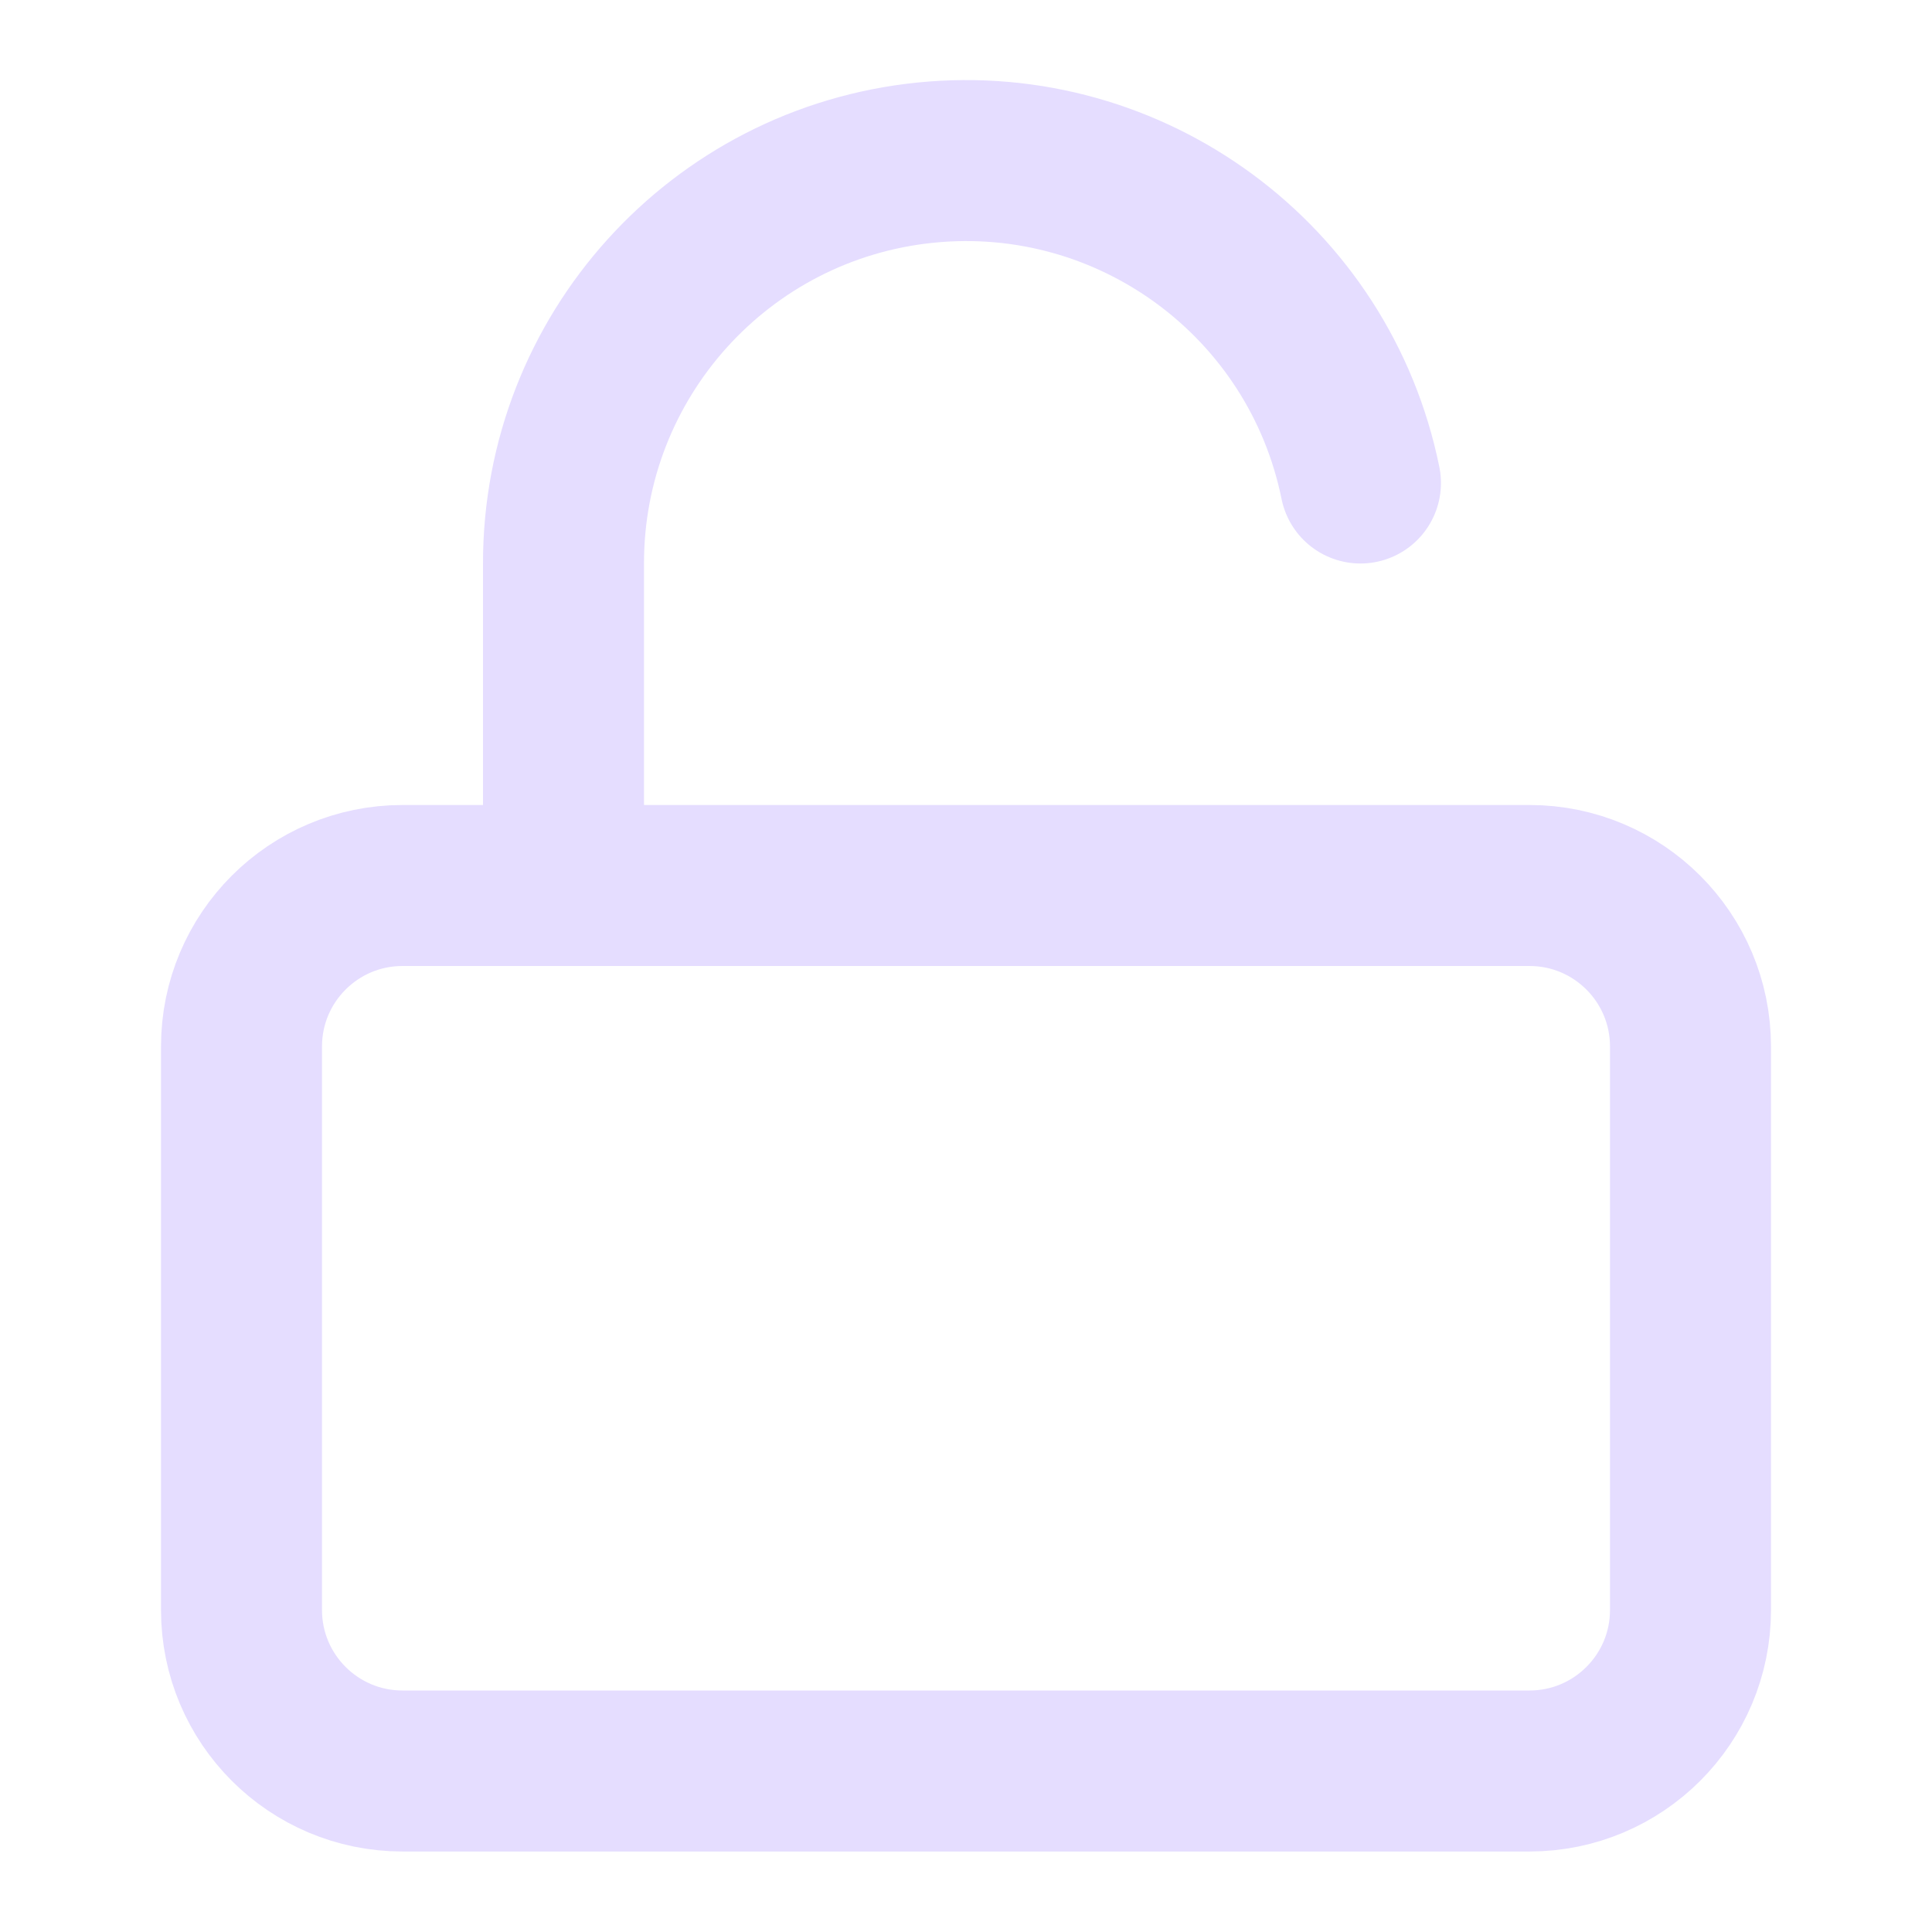
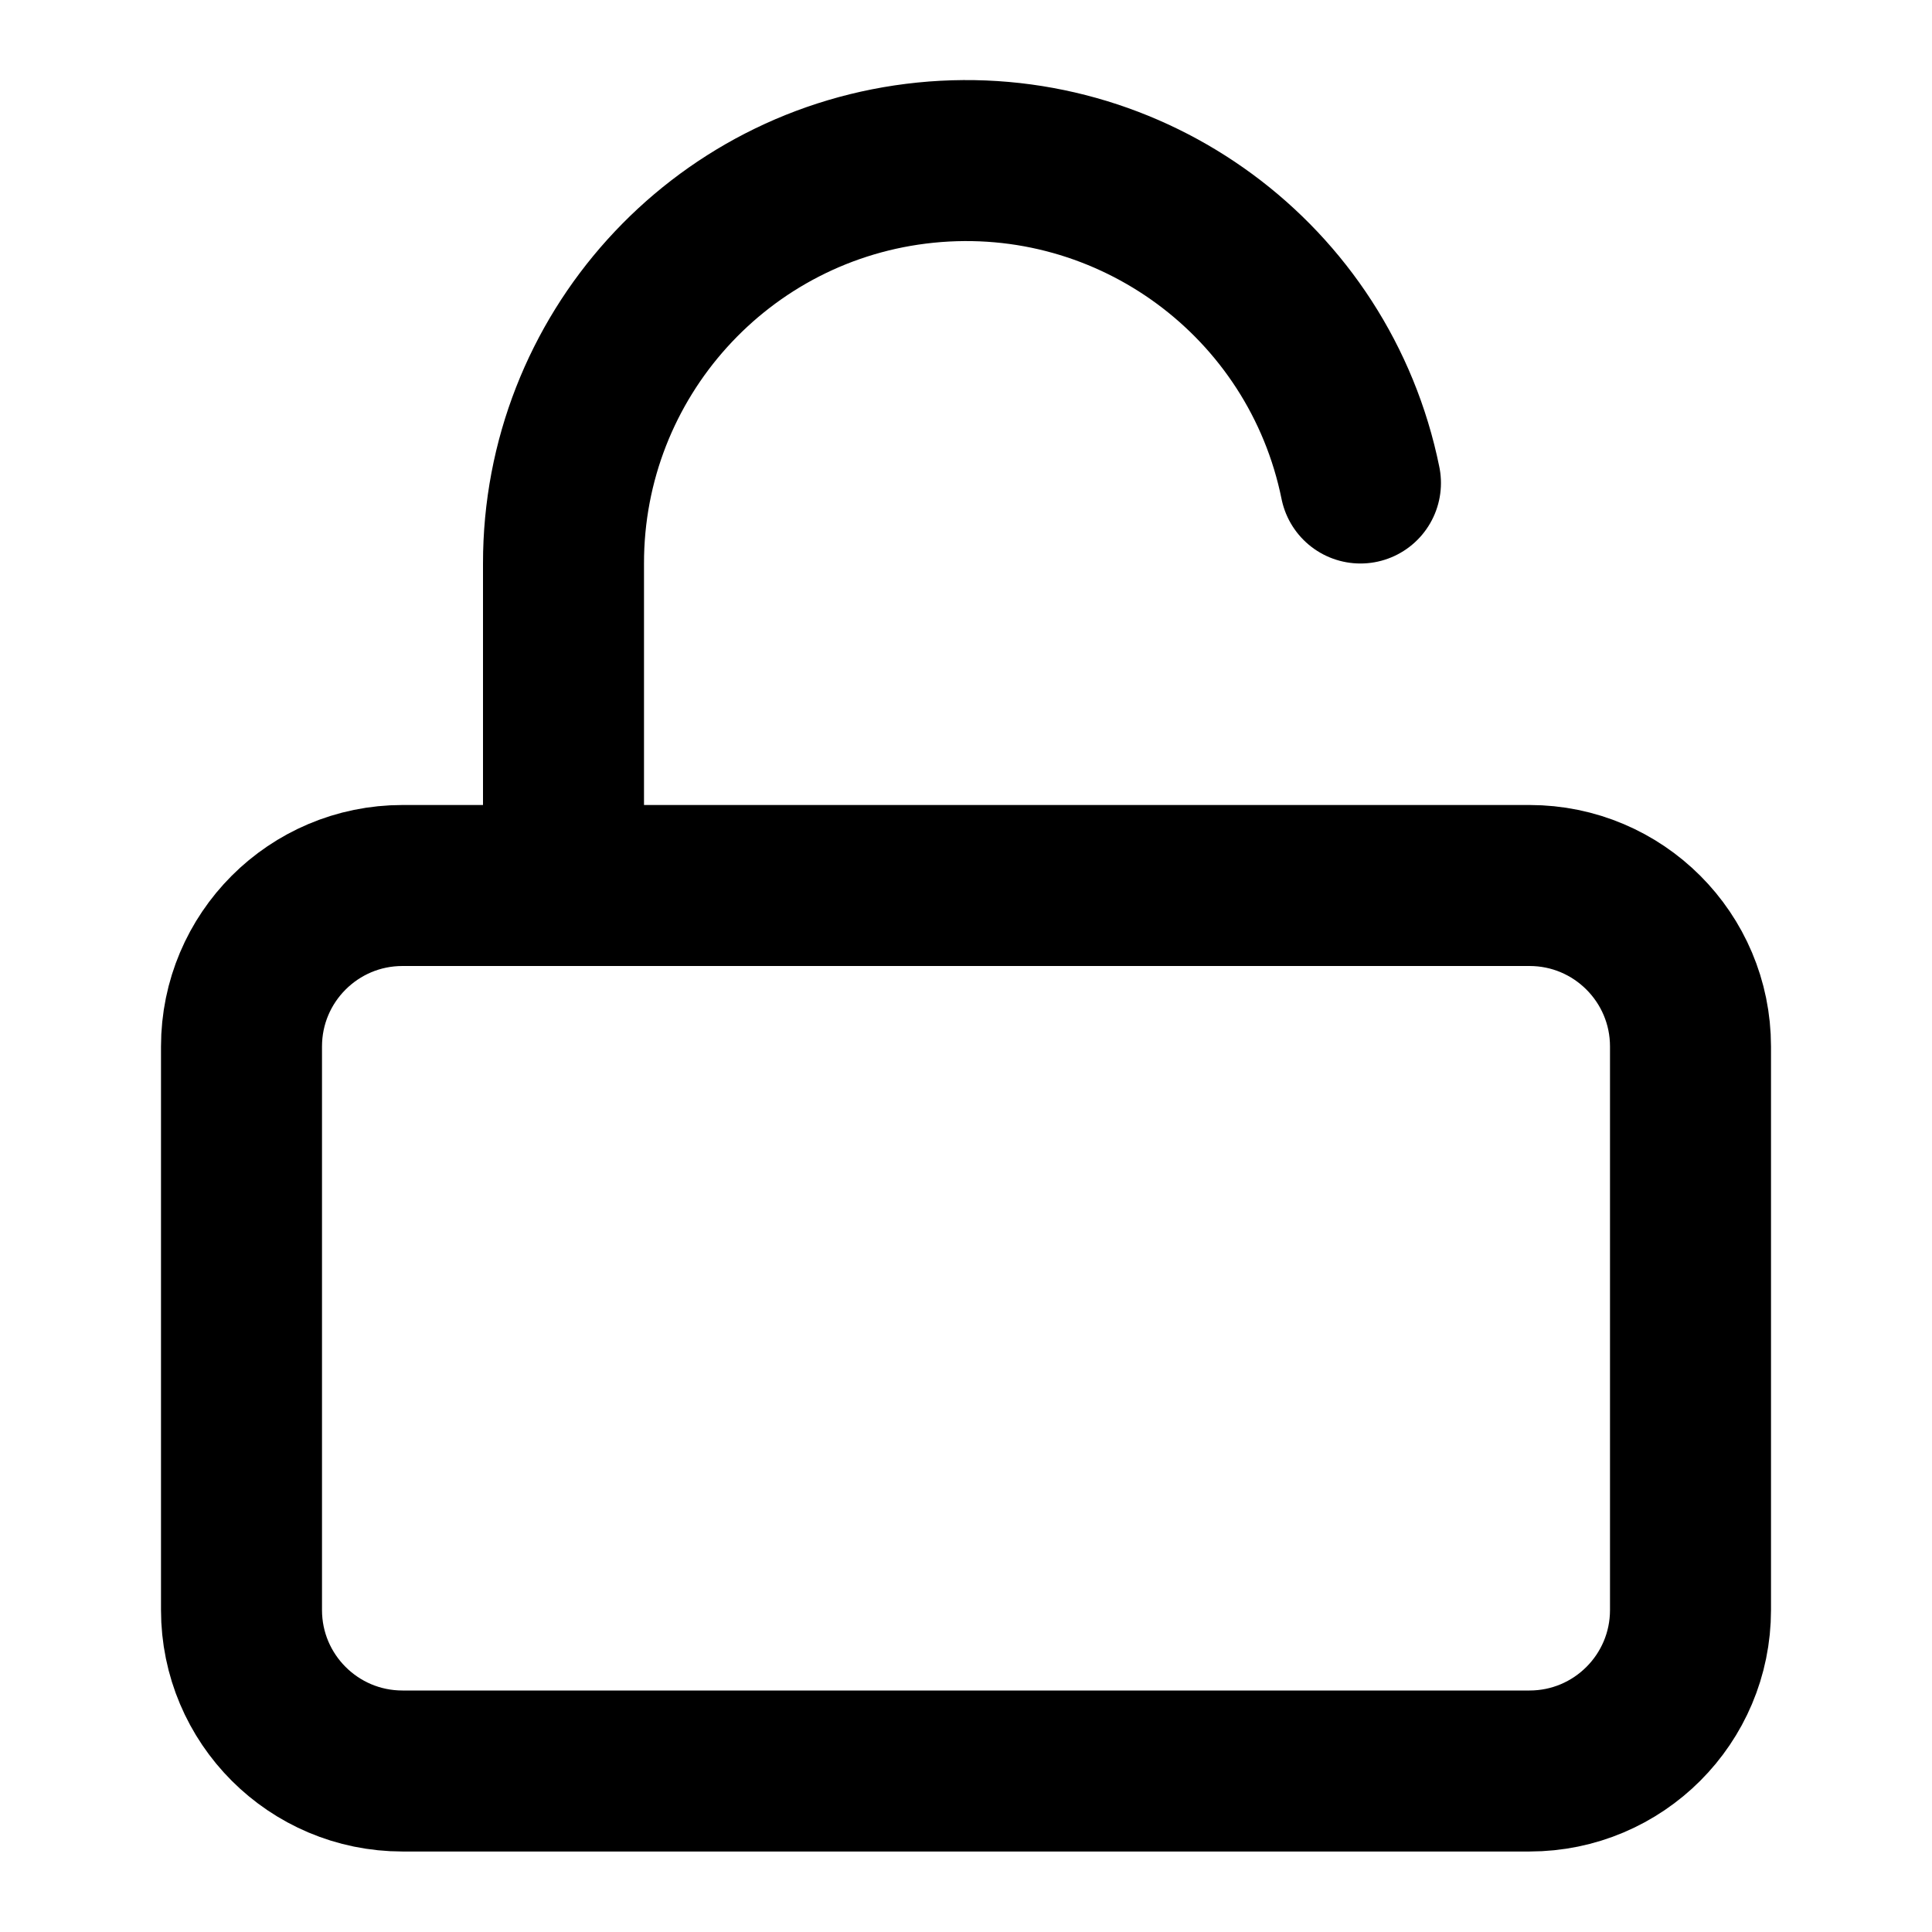
- <svg xmlns="http://www.w3.org/2000/svg" width="24" height="24" viewBox="0 0 24 24" fill="none" stroke="#e5ddff" stroke-width="2" stroke-linecap="round" stroke-linejoin="round">
+ <svg xmlns="http://www.w3.org/2000/svg" width="24" height="24" viewBox="0 0 24 24" fill="none" stroke="currentColor" stroke-width="2" stroke-linecap="round" stroke-linejoin="round">
  <rect width="18" height="11" x="3" y="11" rx="2" ry="2" />
  <path d="M7 11V7a5 5 0 0 1 9.9-1" />
</svg>
